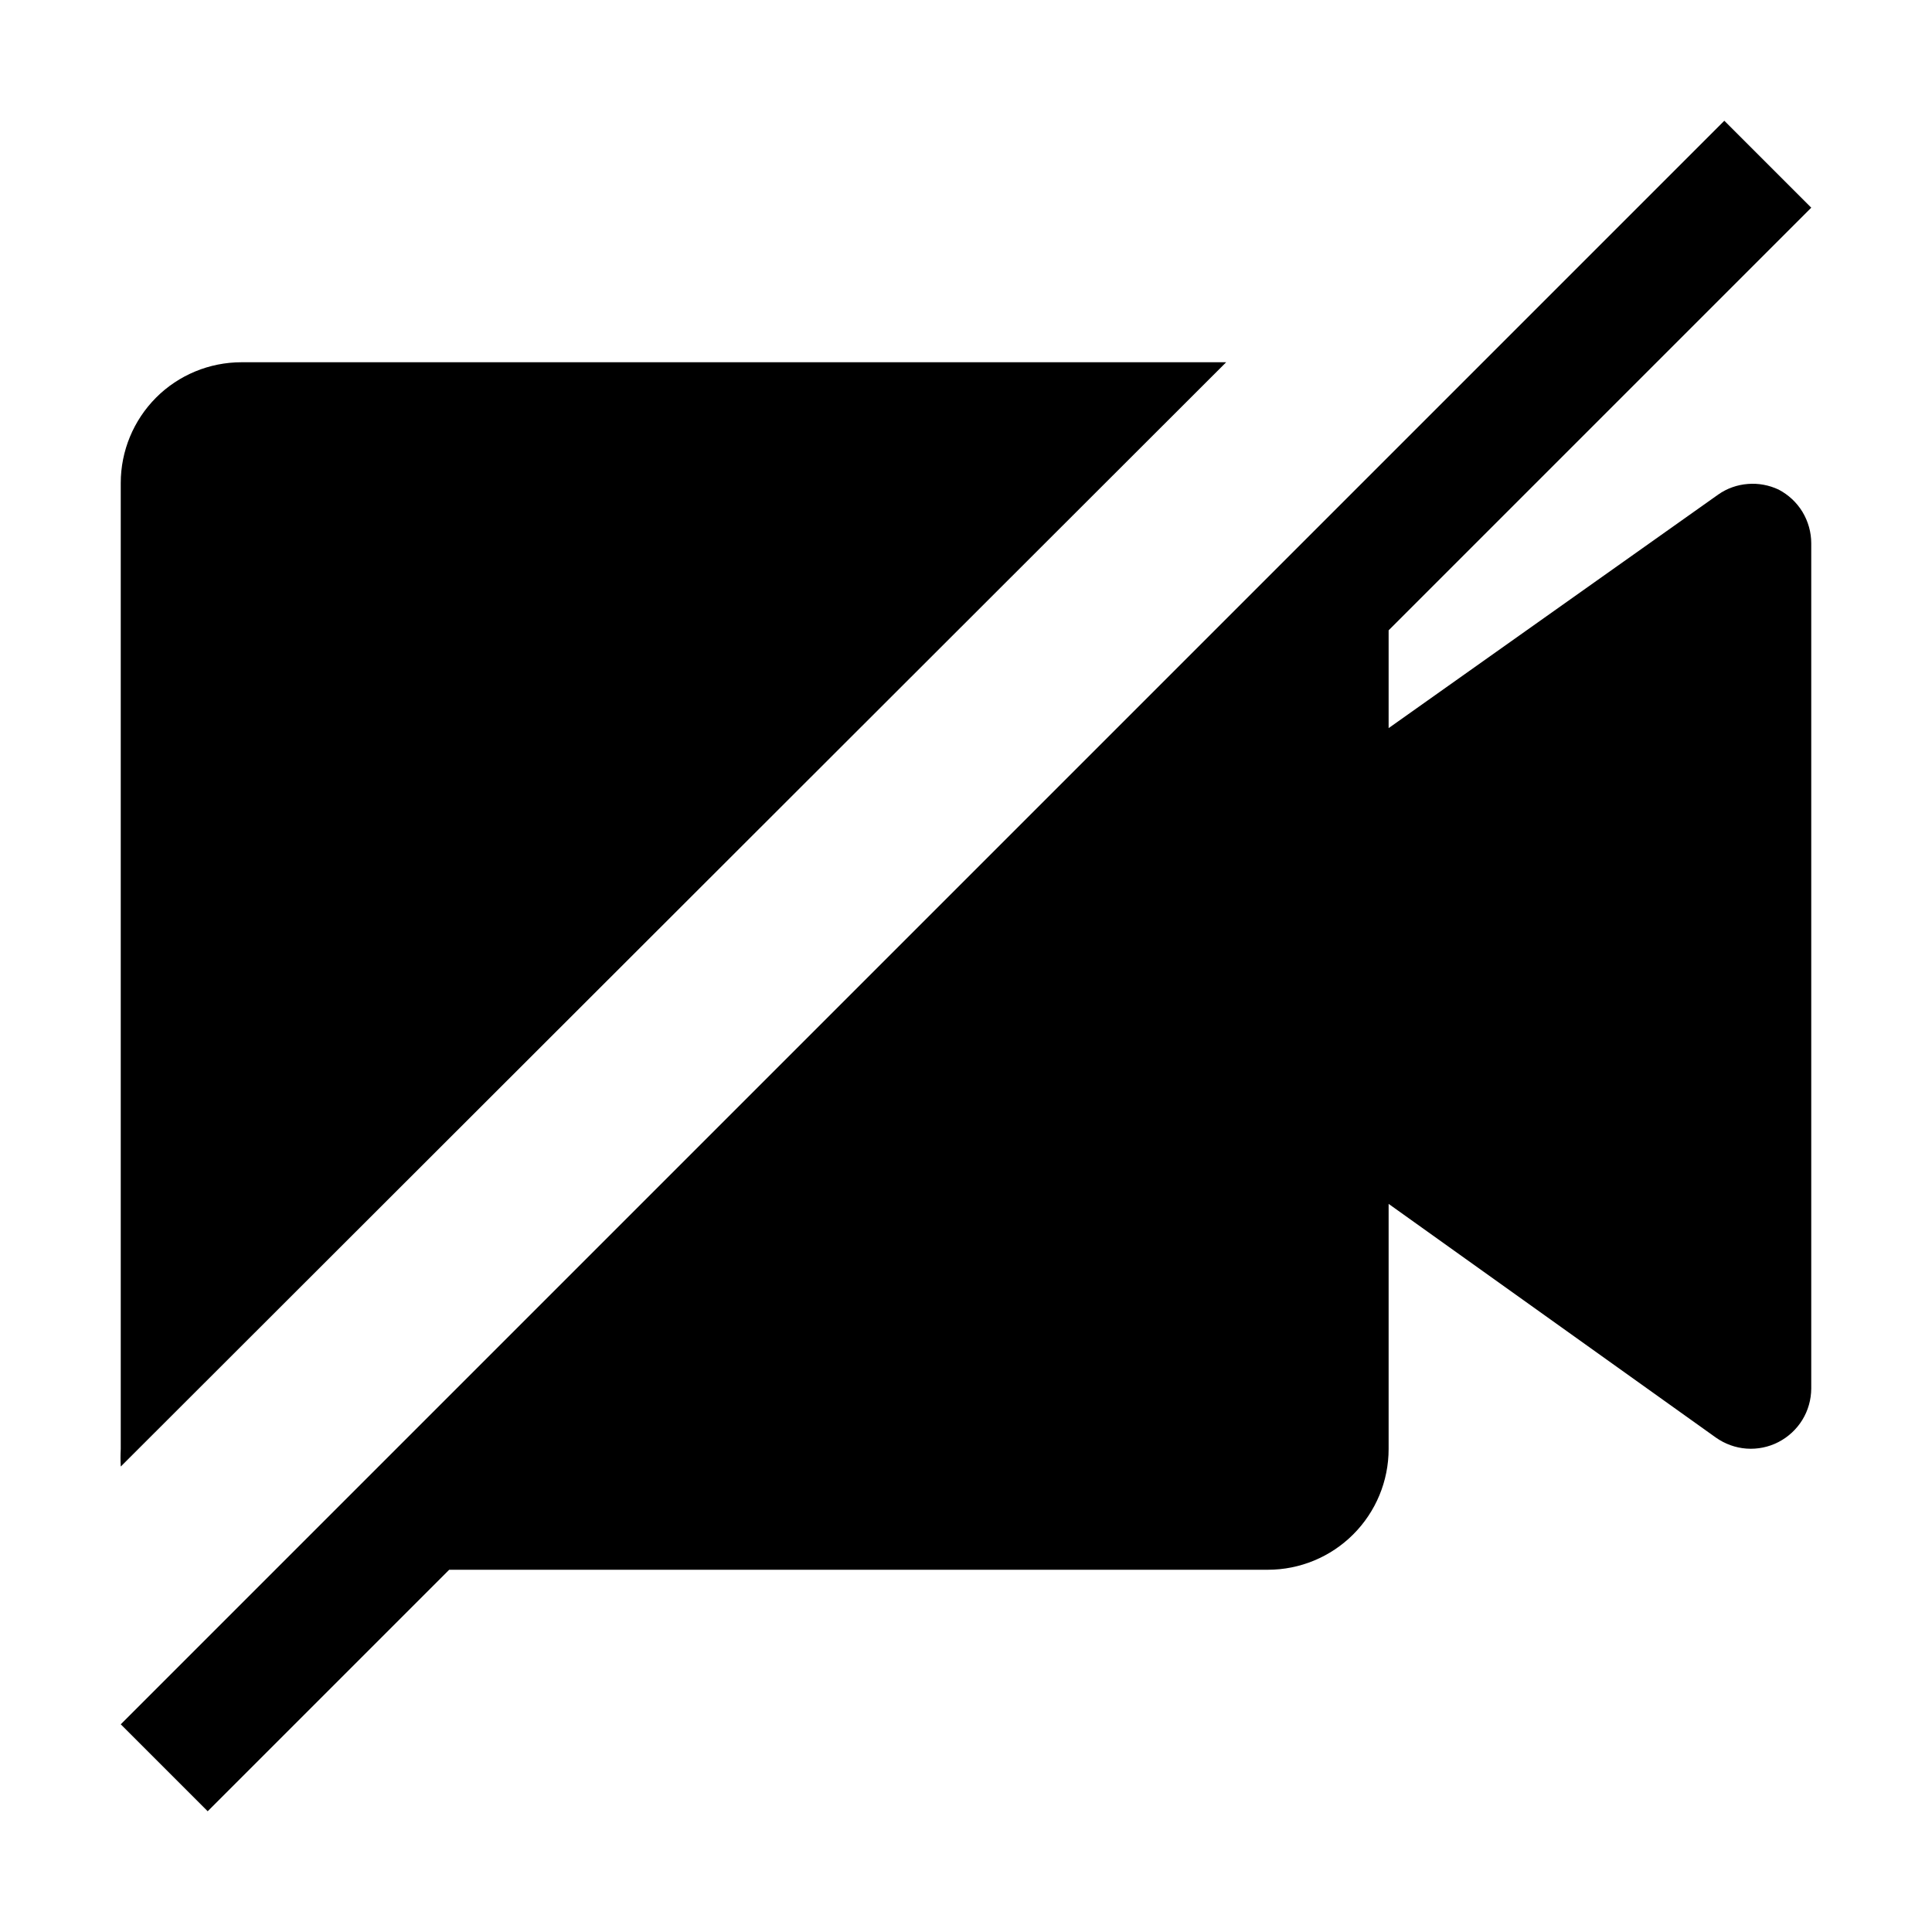
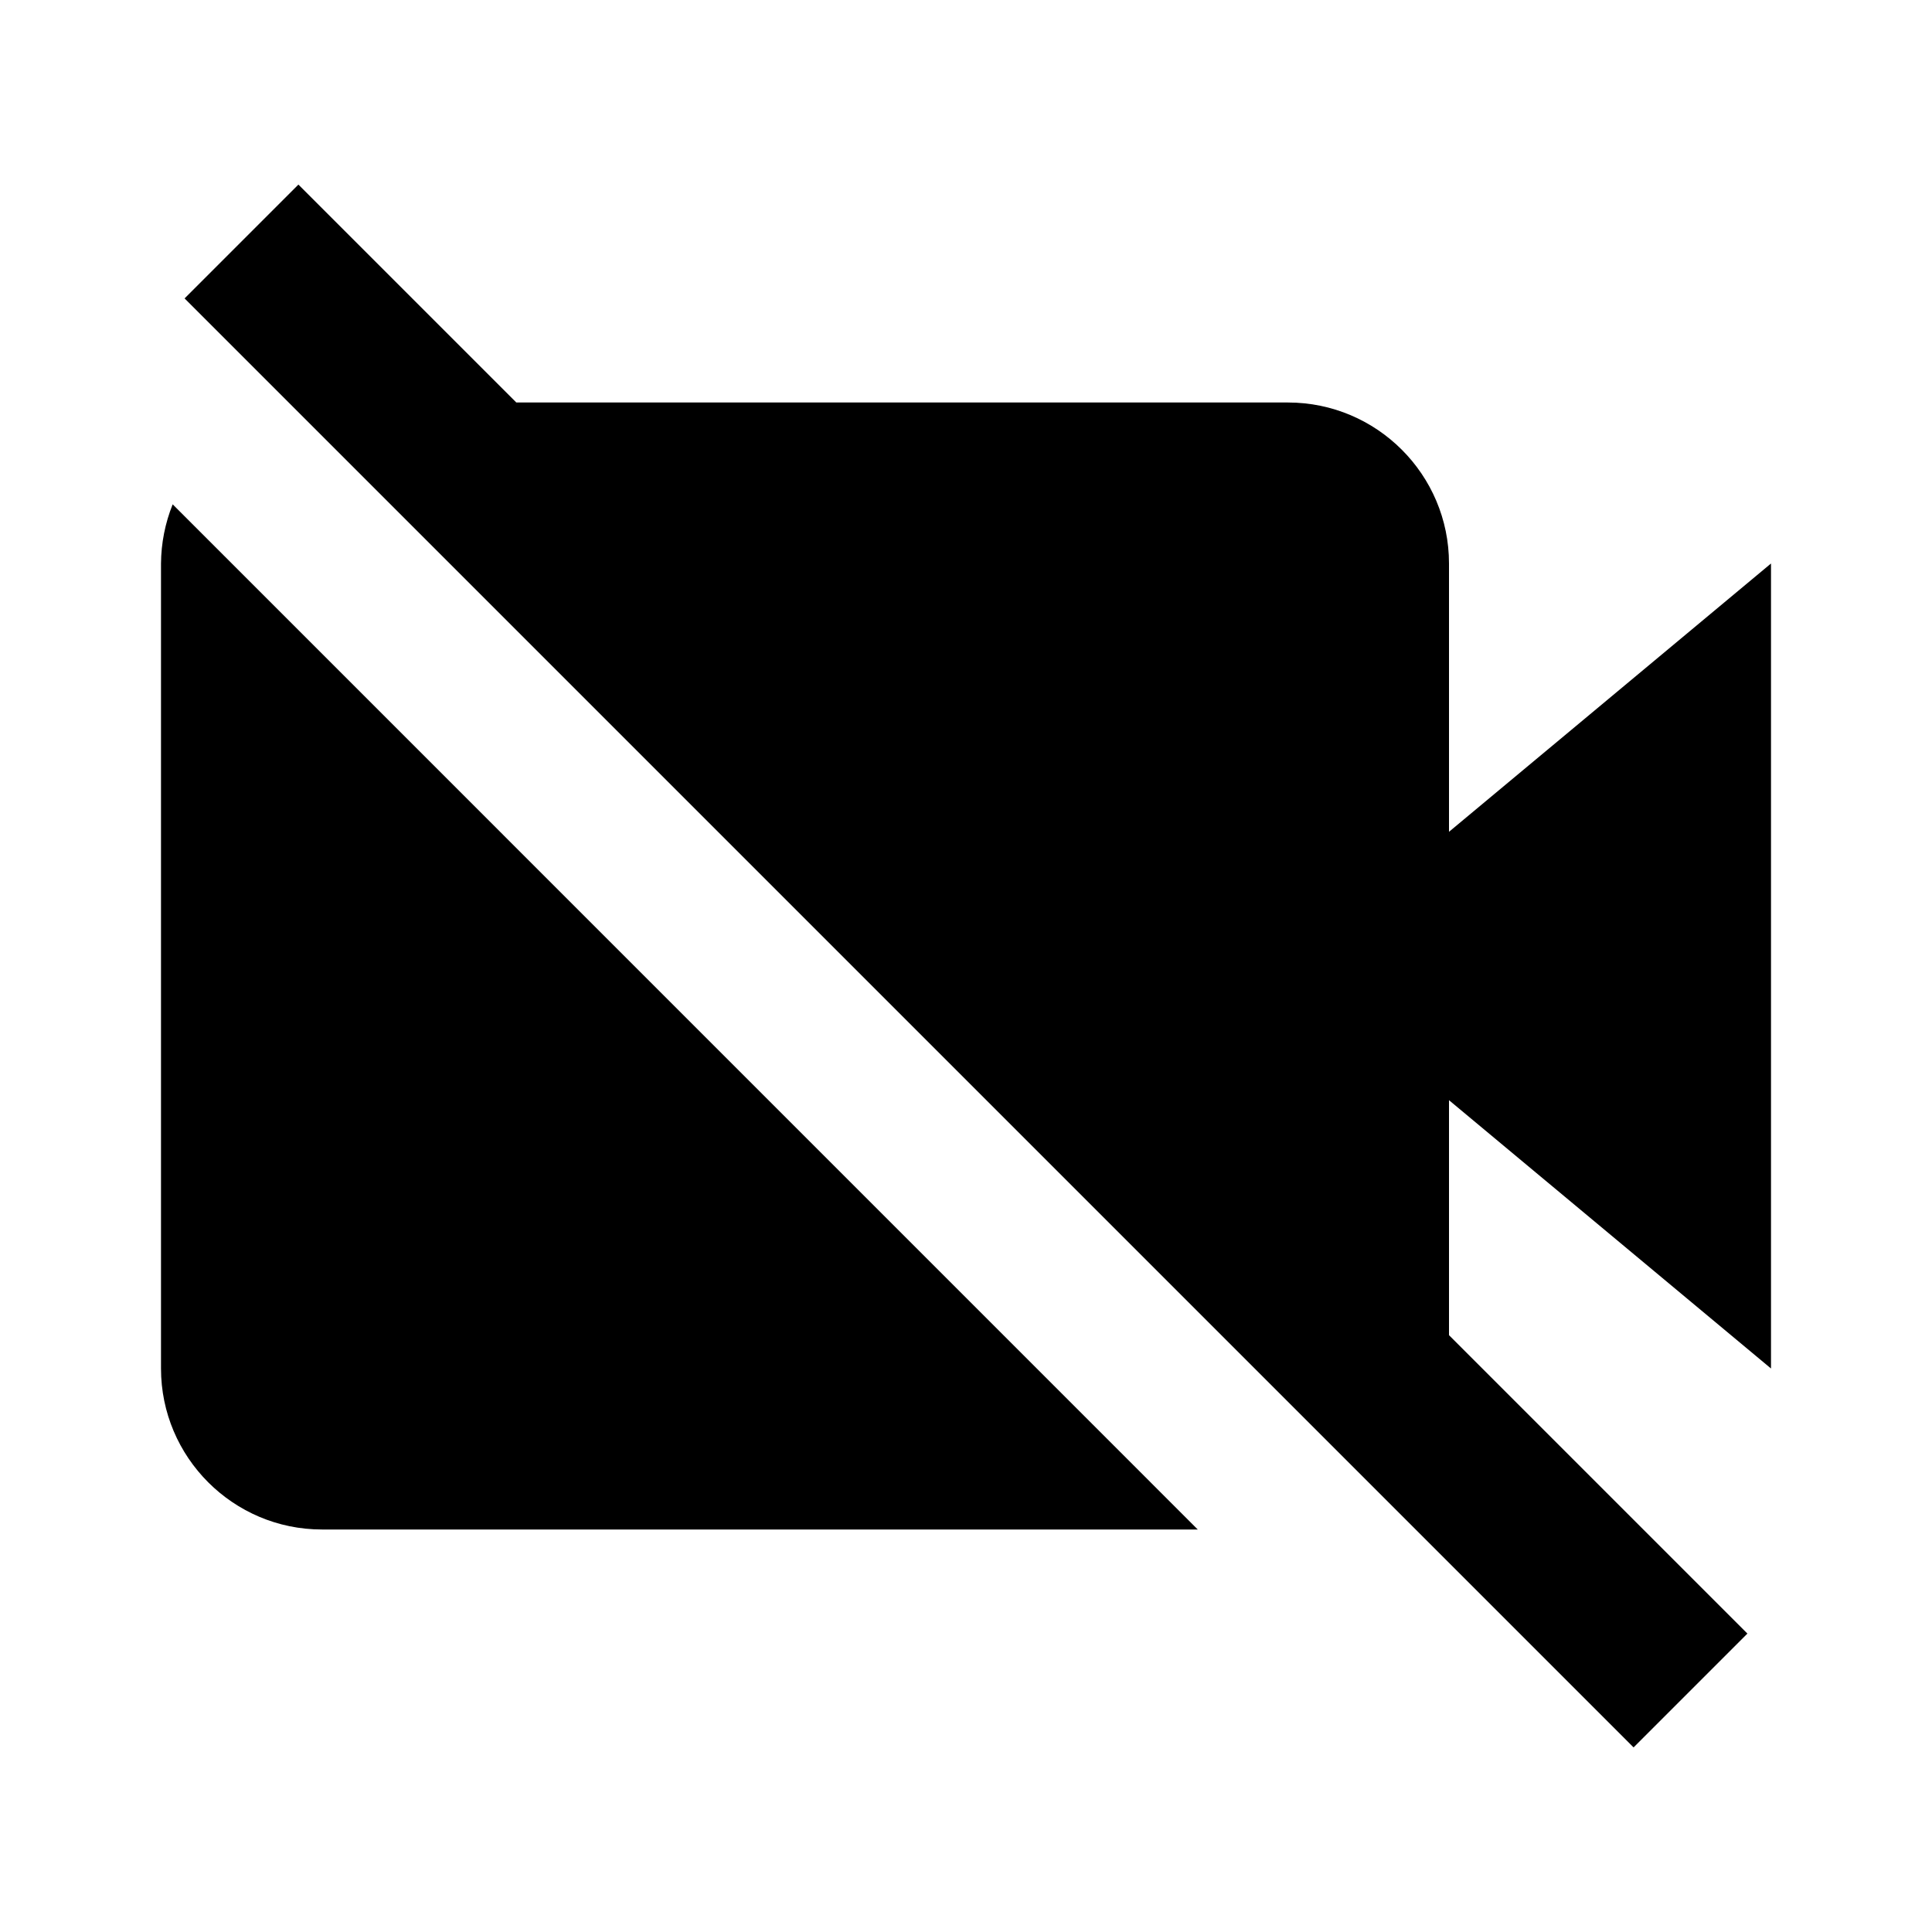
<svg xmlns="http://www.w3.org/2000/svg" width="24" height="24" viewBox="0 0 24 24" fill="none">
-   <path d="M15.232 4.5H3C2.602 4.5 2.22 4.658 1.939 4.939C1.658 5.221 1.5 5.602 1.5 6V18C1.496 18.073 1.496 18.145 1.5 18.218L15.232 4.5ZM22.095 6.082C21.976 6.026 21.843 6.001 21.712 6.012C21.58 6.022 21.453 6.067 21.345 6.143L17.25 9.045V7.83L22.5 2.58L21.42 1.5L1.5 21.42L2.58 22.5L5.58 19.5H15.75C16.148 19.5 16.529 19.342 16.81 19.061C17.092 18.779 17.25 18.398 17.25 18V14.955L21.315 17.858C21.427 17.937 21.558 17.985 21.695 17.995C21.832 18.005 21.97 17.977 22.092 17.914C22.214 17.851 22.317 17.756 22.389 17.639C22.461 17.522 22.499 17.387 22.5 17.25V6.75C22.5 6.612 22.462 6.477 22.391 6.359C22.32 6.242 22.217 6.146 22.095 6.082Z" fill="black" />
+   <path d="M4 19H14.879L2.145 6.265C2.051 6.499 2.002 6.748 2 7V17C2 18.103 2.897 19 4 19ZM18 7C18 5.897 17.103 5 16 5H6.414L3.707 2.293L2.293 3.707L20.293 21.707L21.707 20.293L18 16.586V13.667L22 17V7L18 10.333V7Z" fill="black" />
</svg>
